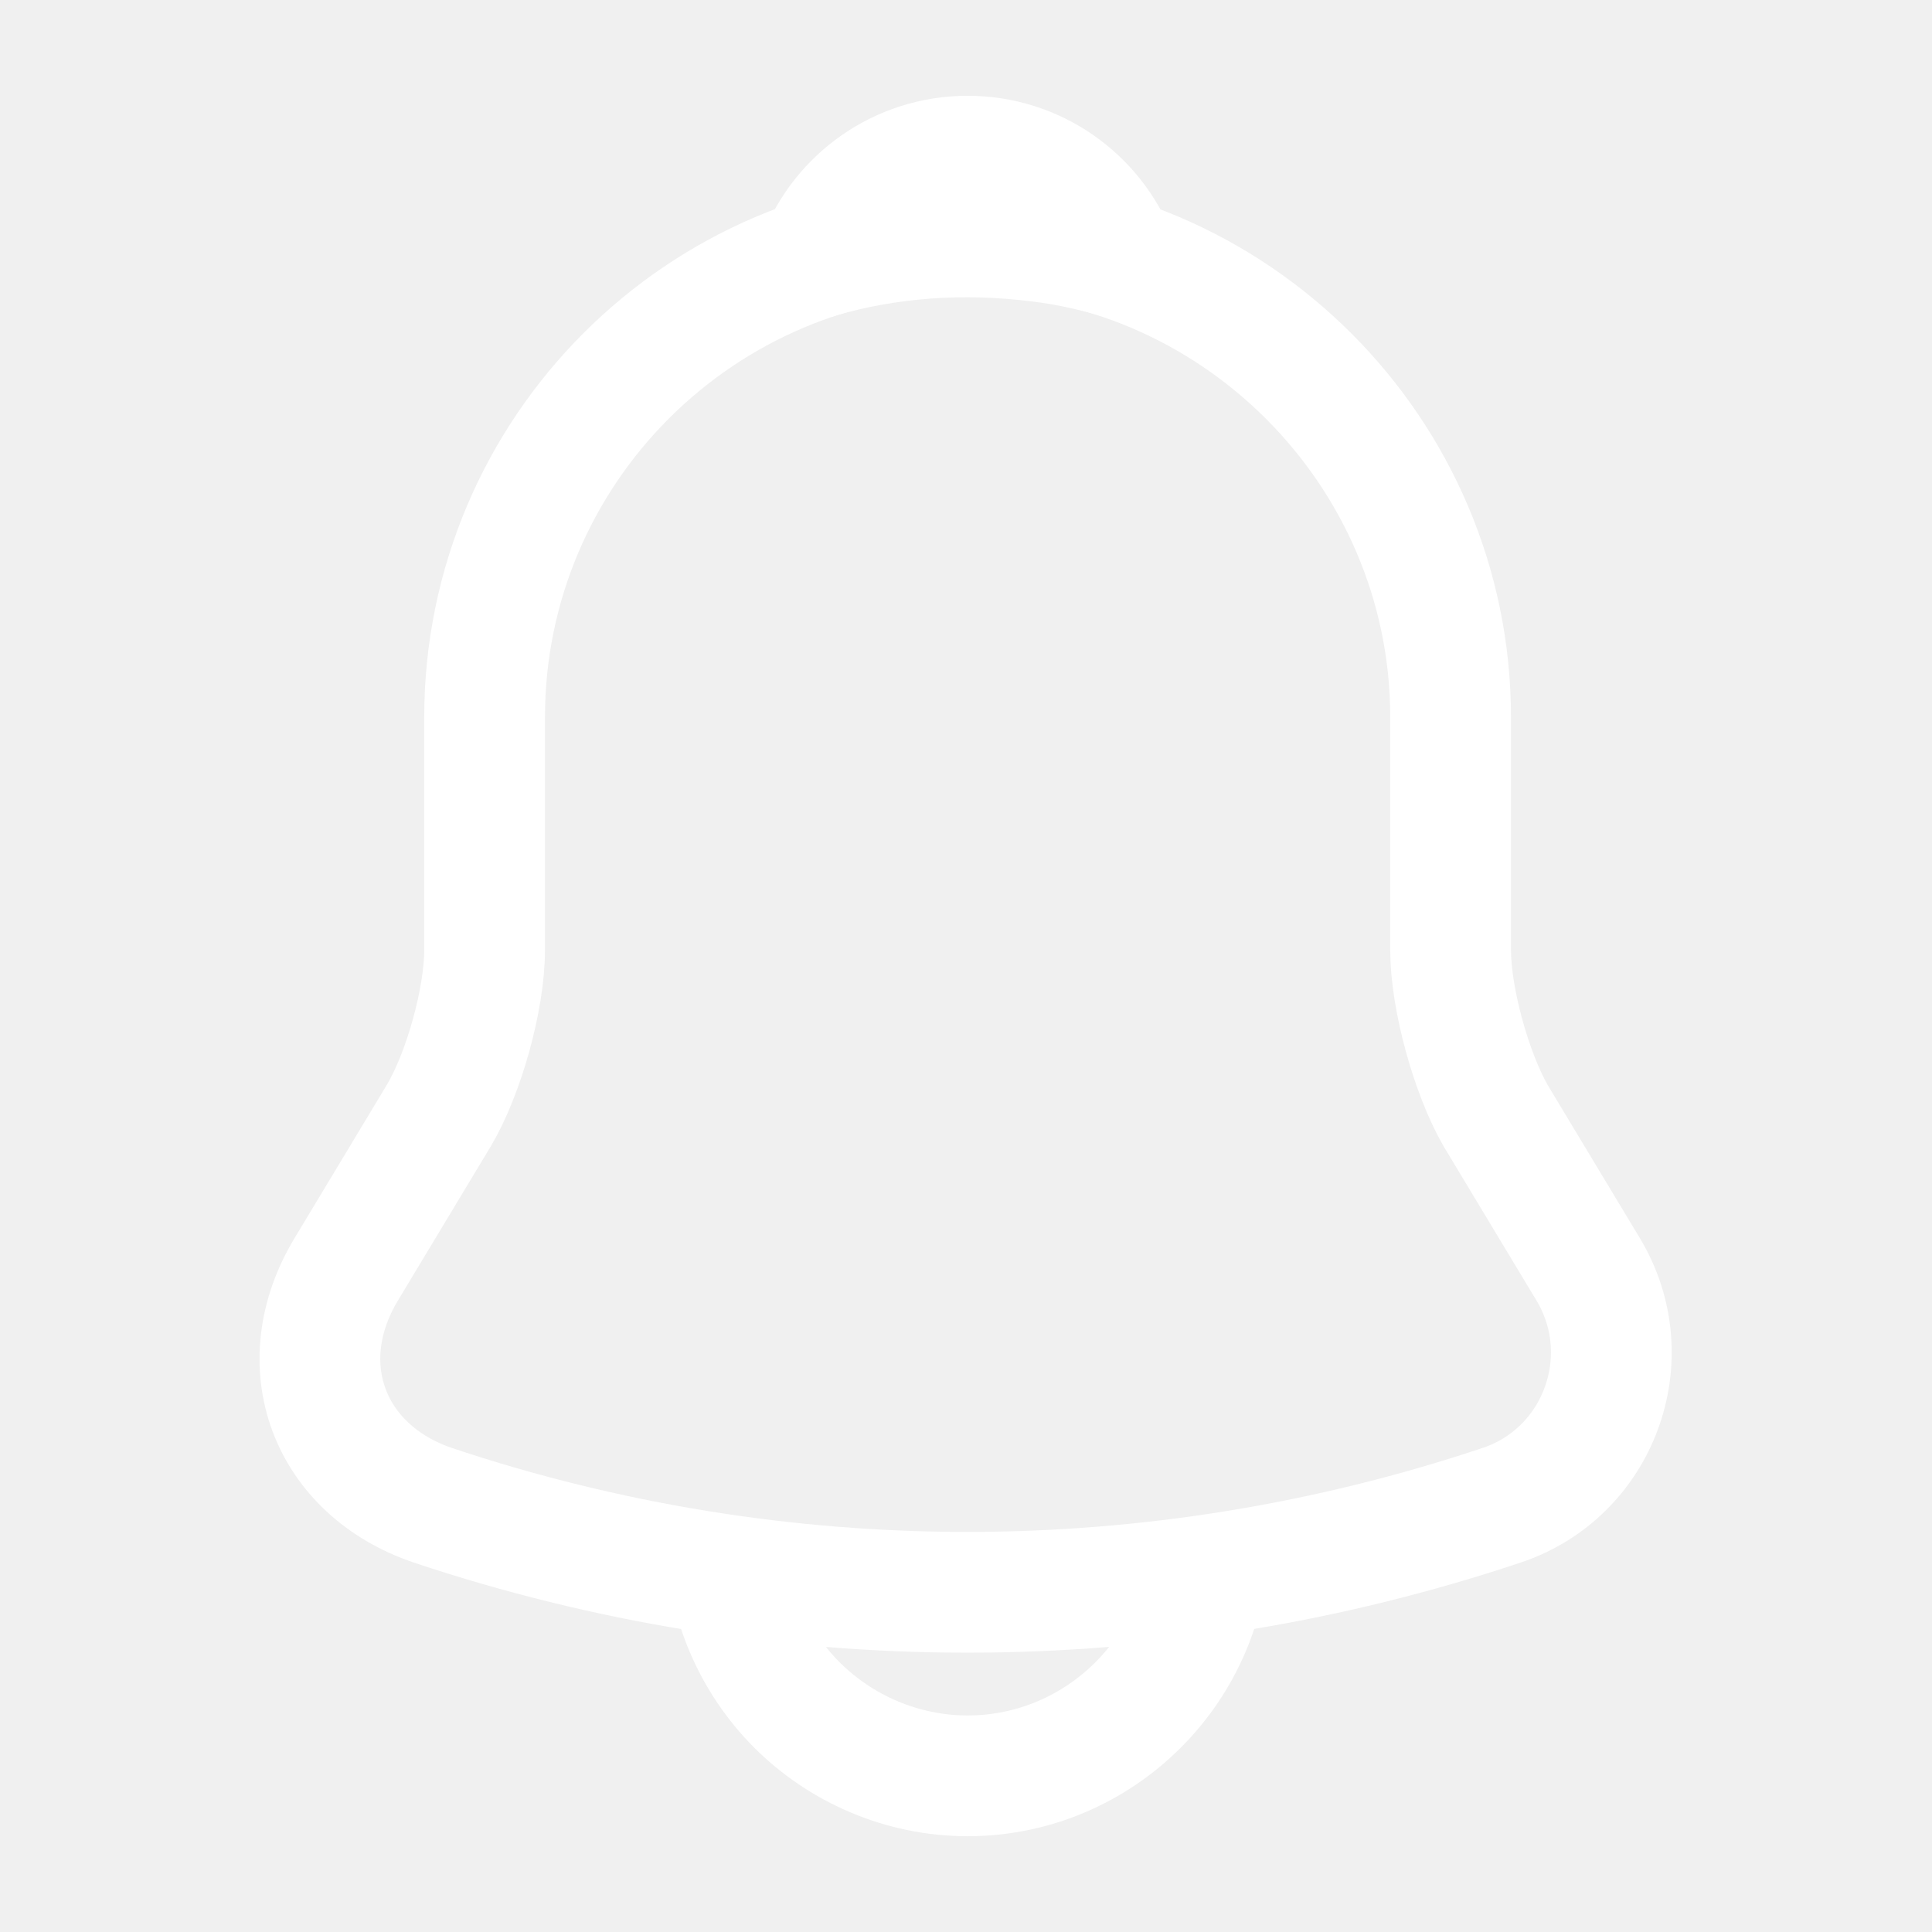
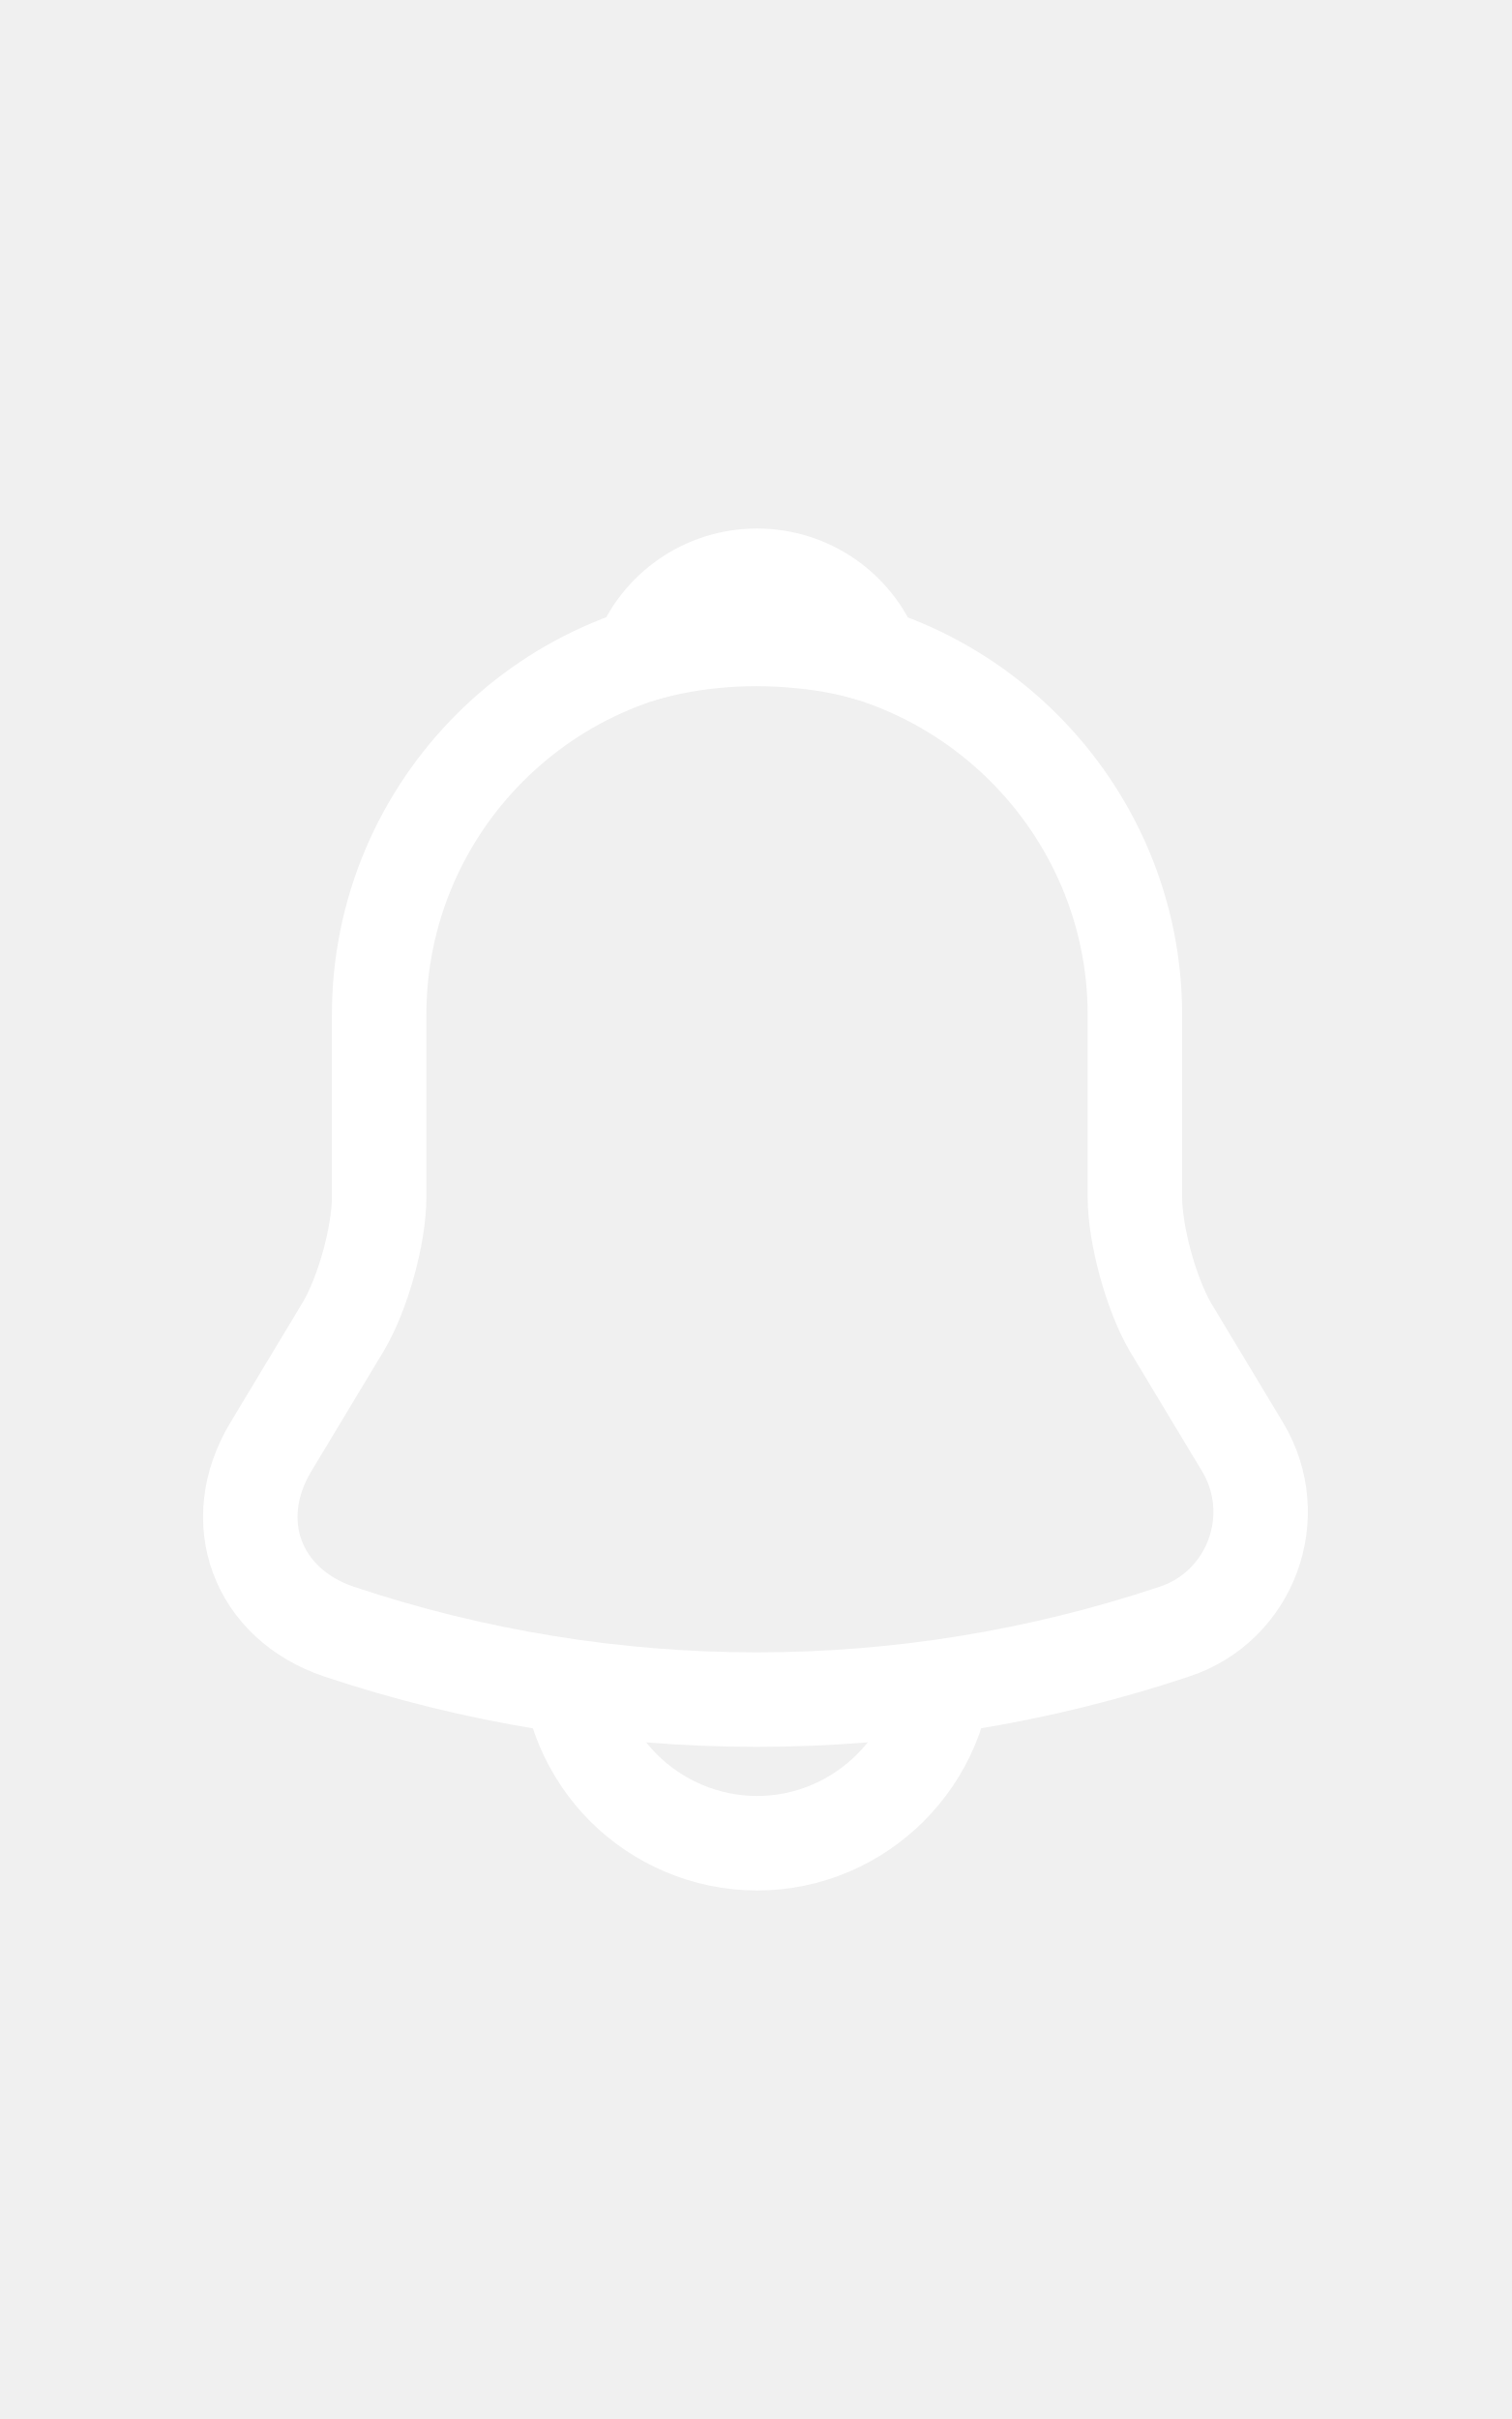
- <svg xmlns="http://www.w3.org/2000/svg" width="64px" height="64px" viewBox="0 0 24 24" fill="none">
+ <svg xmlns="http://www.w3.org/2000/svg" width="40px" height="64px" viewBox="0 0 24 24" fill="none">
  <g id="SVGRepo_bgCarrier" stroke-width="0" />
  <g id="SVGRepo_tracerCarrier" stroke-linecap="round" stroke-linejoin="round" />
  <g id="SVGRepo_iconCarrier">
    <path d="M12.02 2.91C8.71 2.91 6.02 5.6 6.02 8.91V11.8C6.02 12.41 5.76 13.34 5.45 13.86L4.3 15.77C3.59 16.95 4.08 18.26 5.38 18.7C9.69 20.14 14.34 20.14 18.65 18.7C19.86 18.3 20.39 16.87 19.73 15.77L18.58 13.86C18.28 13.34 18.02 12.41 18.02 11.8V8.91C18.02 5.61 15.32 2.91 12.02 2.91Z" stroke="#ffffff" stroke-width="1.5" stroke-miterlimit="10" stroke-linecap="round" />
    <path d="M13.87 3.2C13.56 3.11 13.24 3.04 12.91 3C11.95 2.88 11.03 2.95 10.17 3.2C10.46 2.46 11.18 1.94 12.02 1.94C12.86 1.94 13.58 2.46 13.87 3.2Z" stroke="#ffffff" stroke-width="1.5" stroke-miterlimit="10" stroke-linecap="round" stroke-linejoin="round" />
    <path d="M15.02 19.06C15.02 20.71 13.67 22.06 12.02 22.06C11.2 22.06 10.44 21.72 9.9 21.18C9.36 20.64 9.02 19.88 9.02 19.06" stroke="#ffffff" stroke-width="1.5" stroke-miterlimit="10" />
  </g>
</svg>
